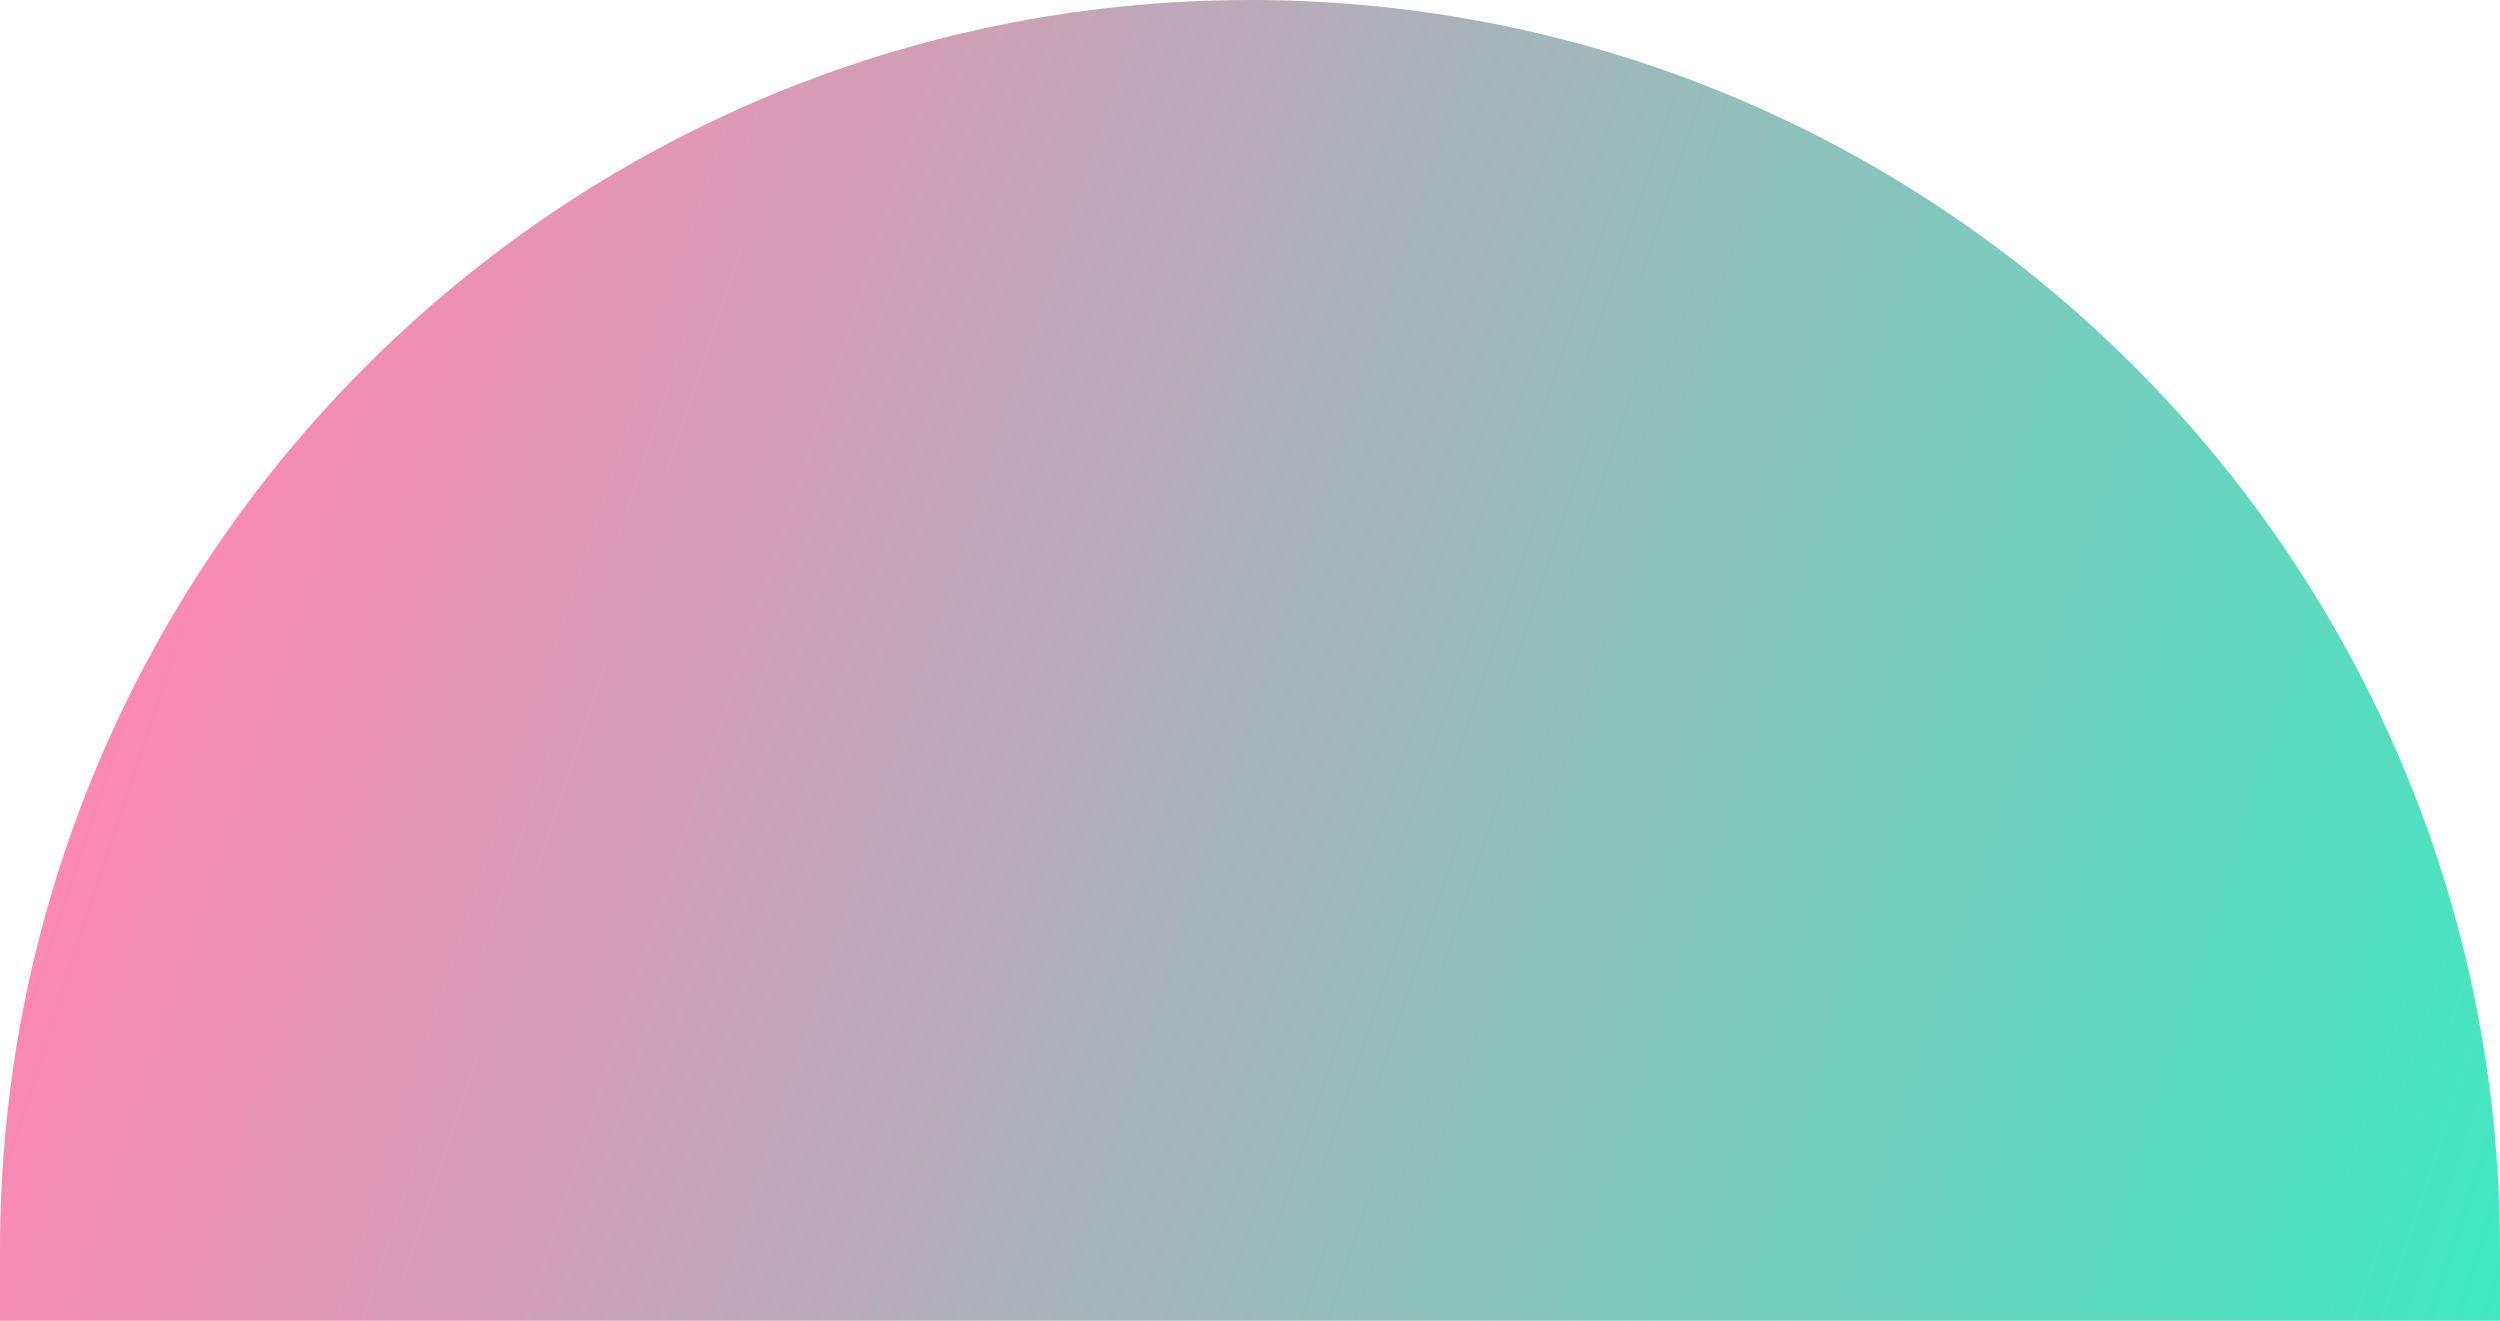
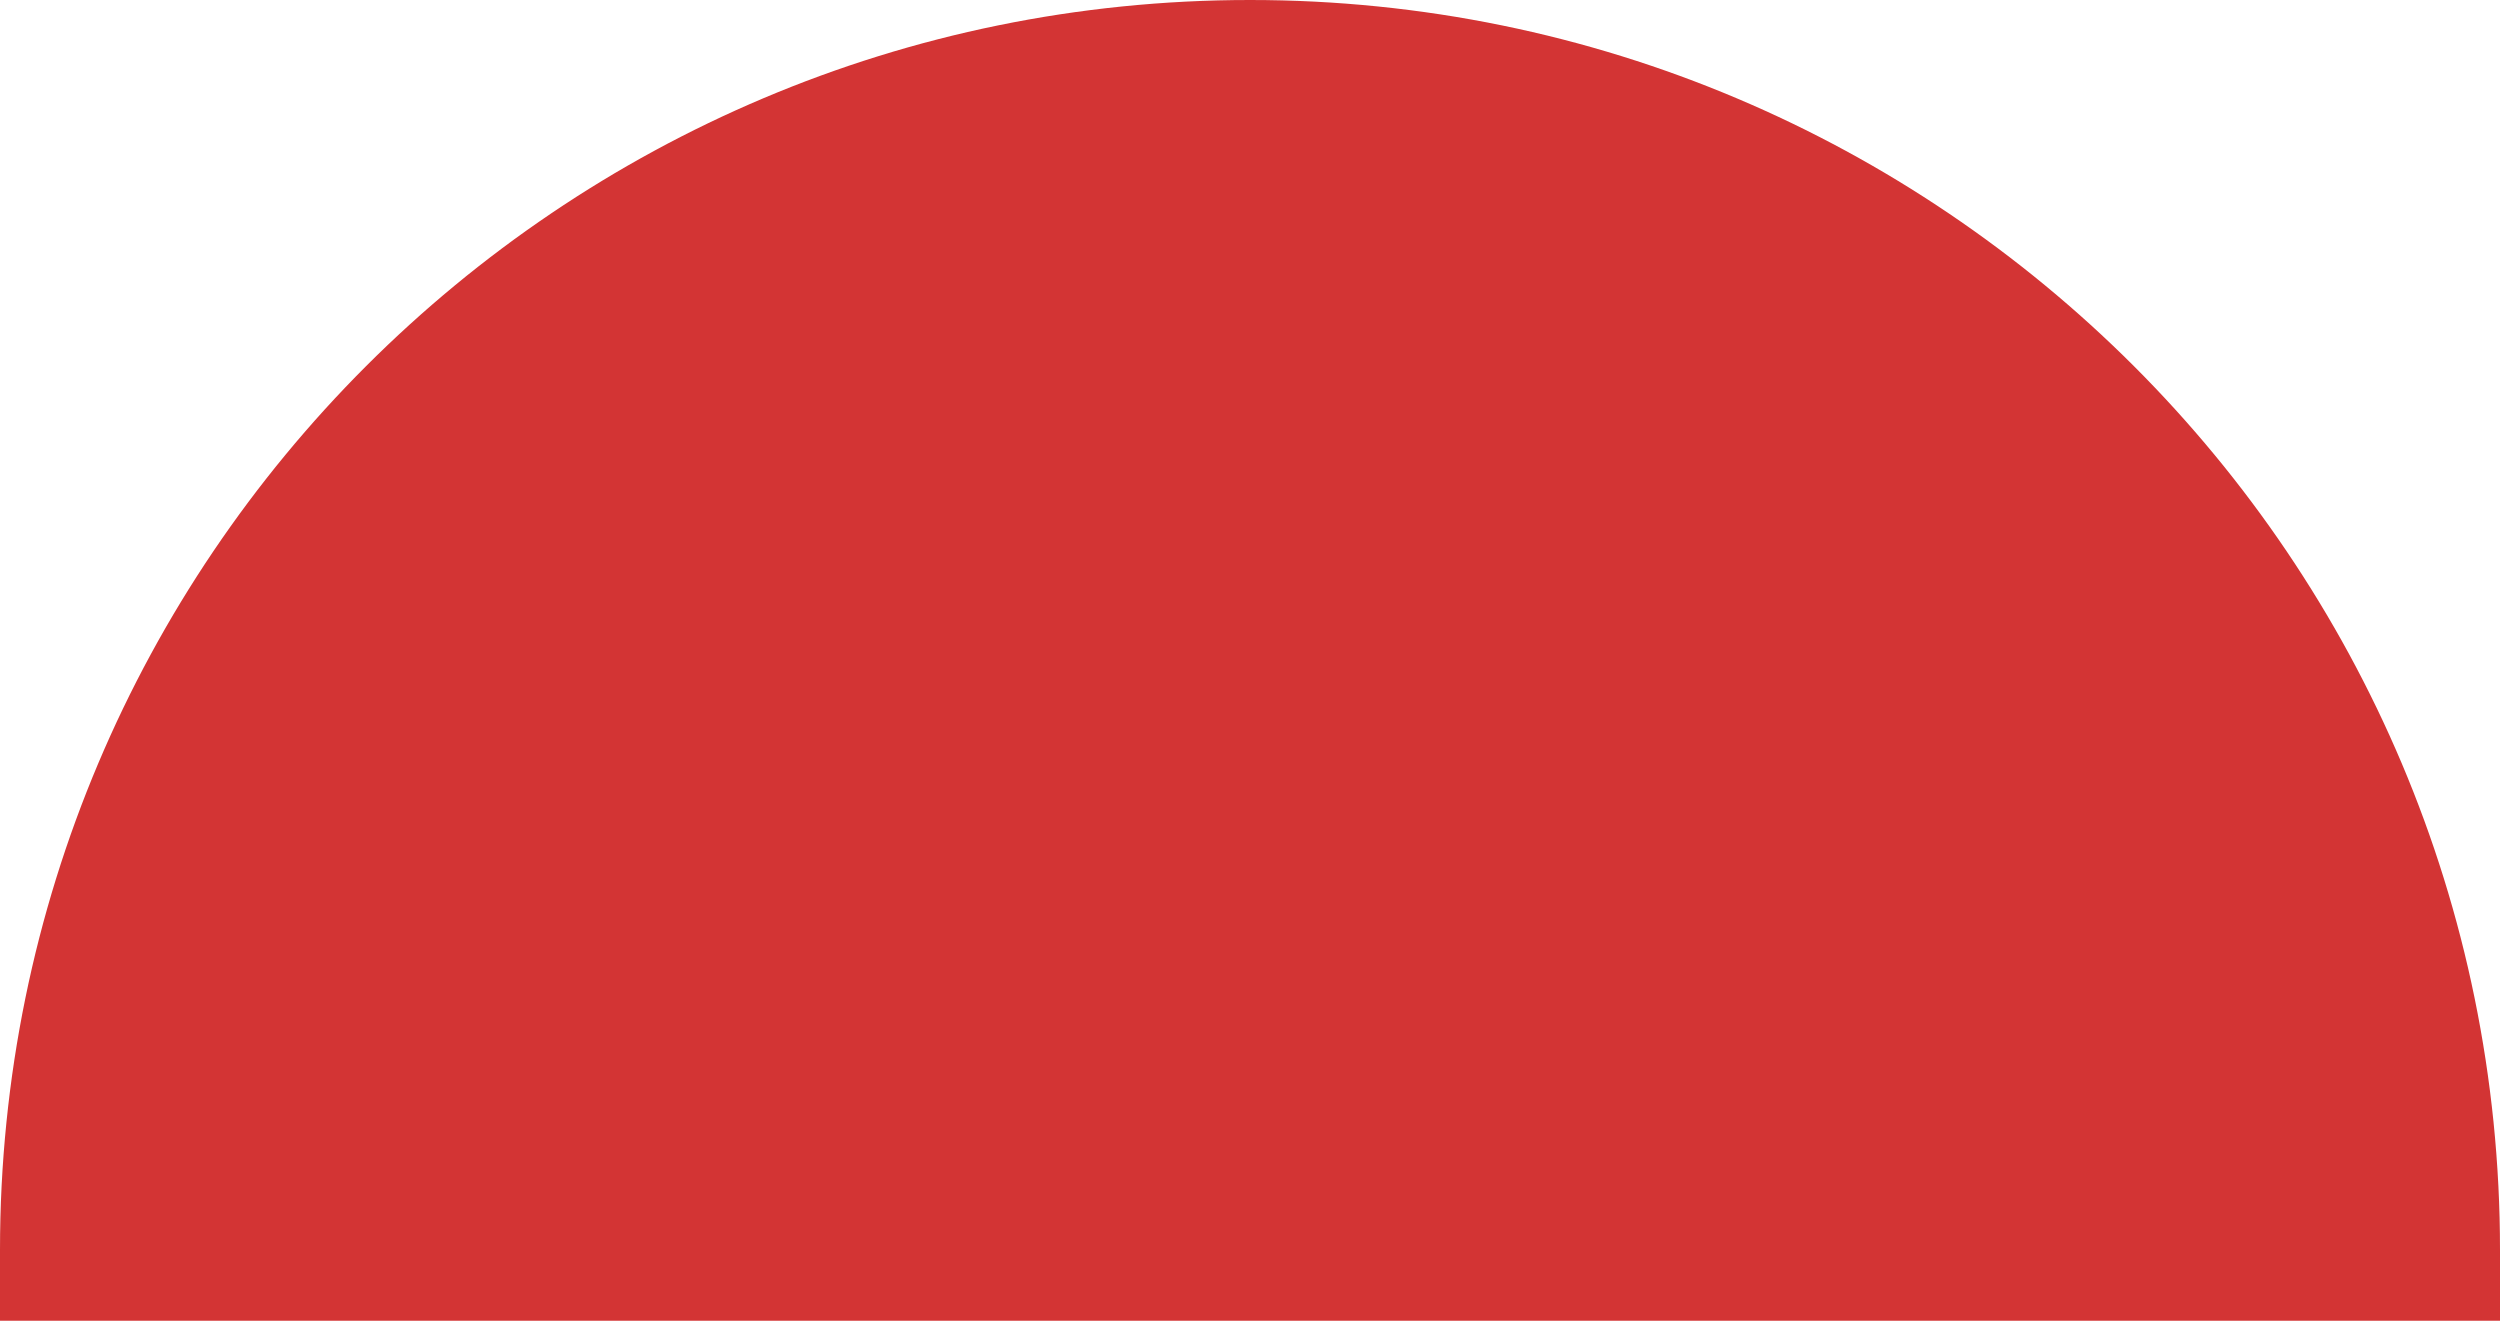
<svg xmlns="http://www.w3.org/2000/svg" width="53" height="28" viewBox="0 0 53 28" fill="none">
  <path d="M53 28L0 28L1.31134e-07 26.5C1.41061e-06 11.864 11.864 -3.59618e-06 26.5 -2.3167e-06C41.136 -1.03722e-06 53 11.864 53 26.5L53 28Z" fill="url(#paint0_linear_4_825)" />
  <defs>
    <linearGradient id="paint0_linear_4_825" x1="53" y1="28" x2="2.5" y2="11.5" gradientUnits="userSpaceOnUse">
-       <stop stop-color="#3FE9C0" />
-       <stop offset="1" stop-color="#FF87B2" />
+       <stop stop-color="#D33434" />
+       <stop offset="1" stop-color="#D33434" />
    </linearGradient>
  </defs>
</svg>
